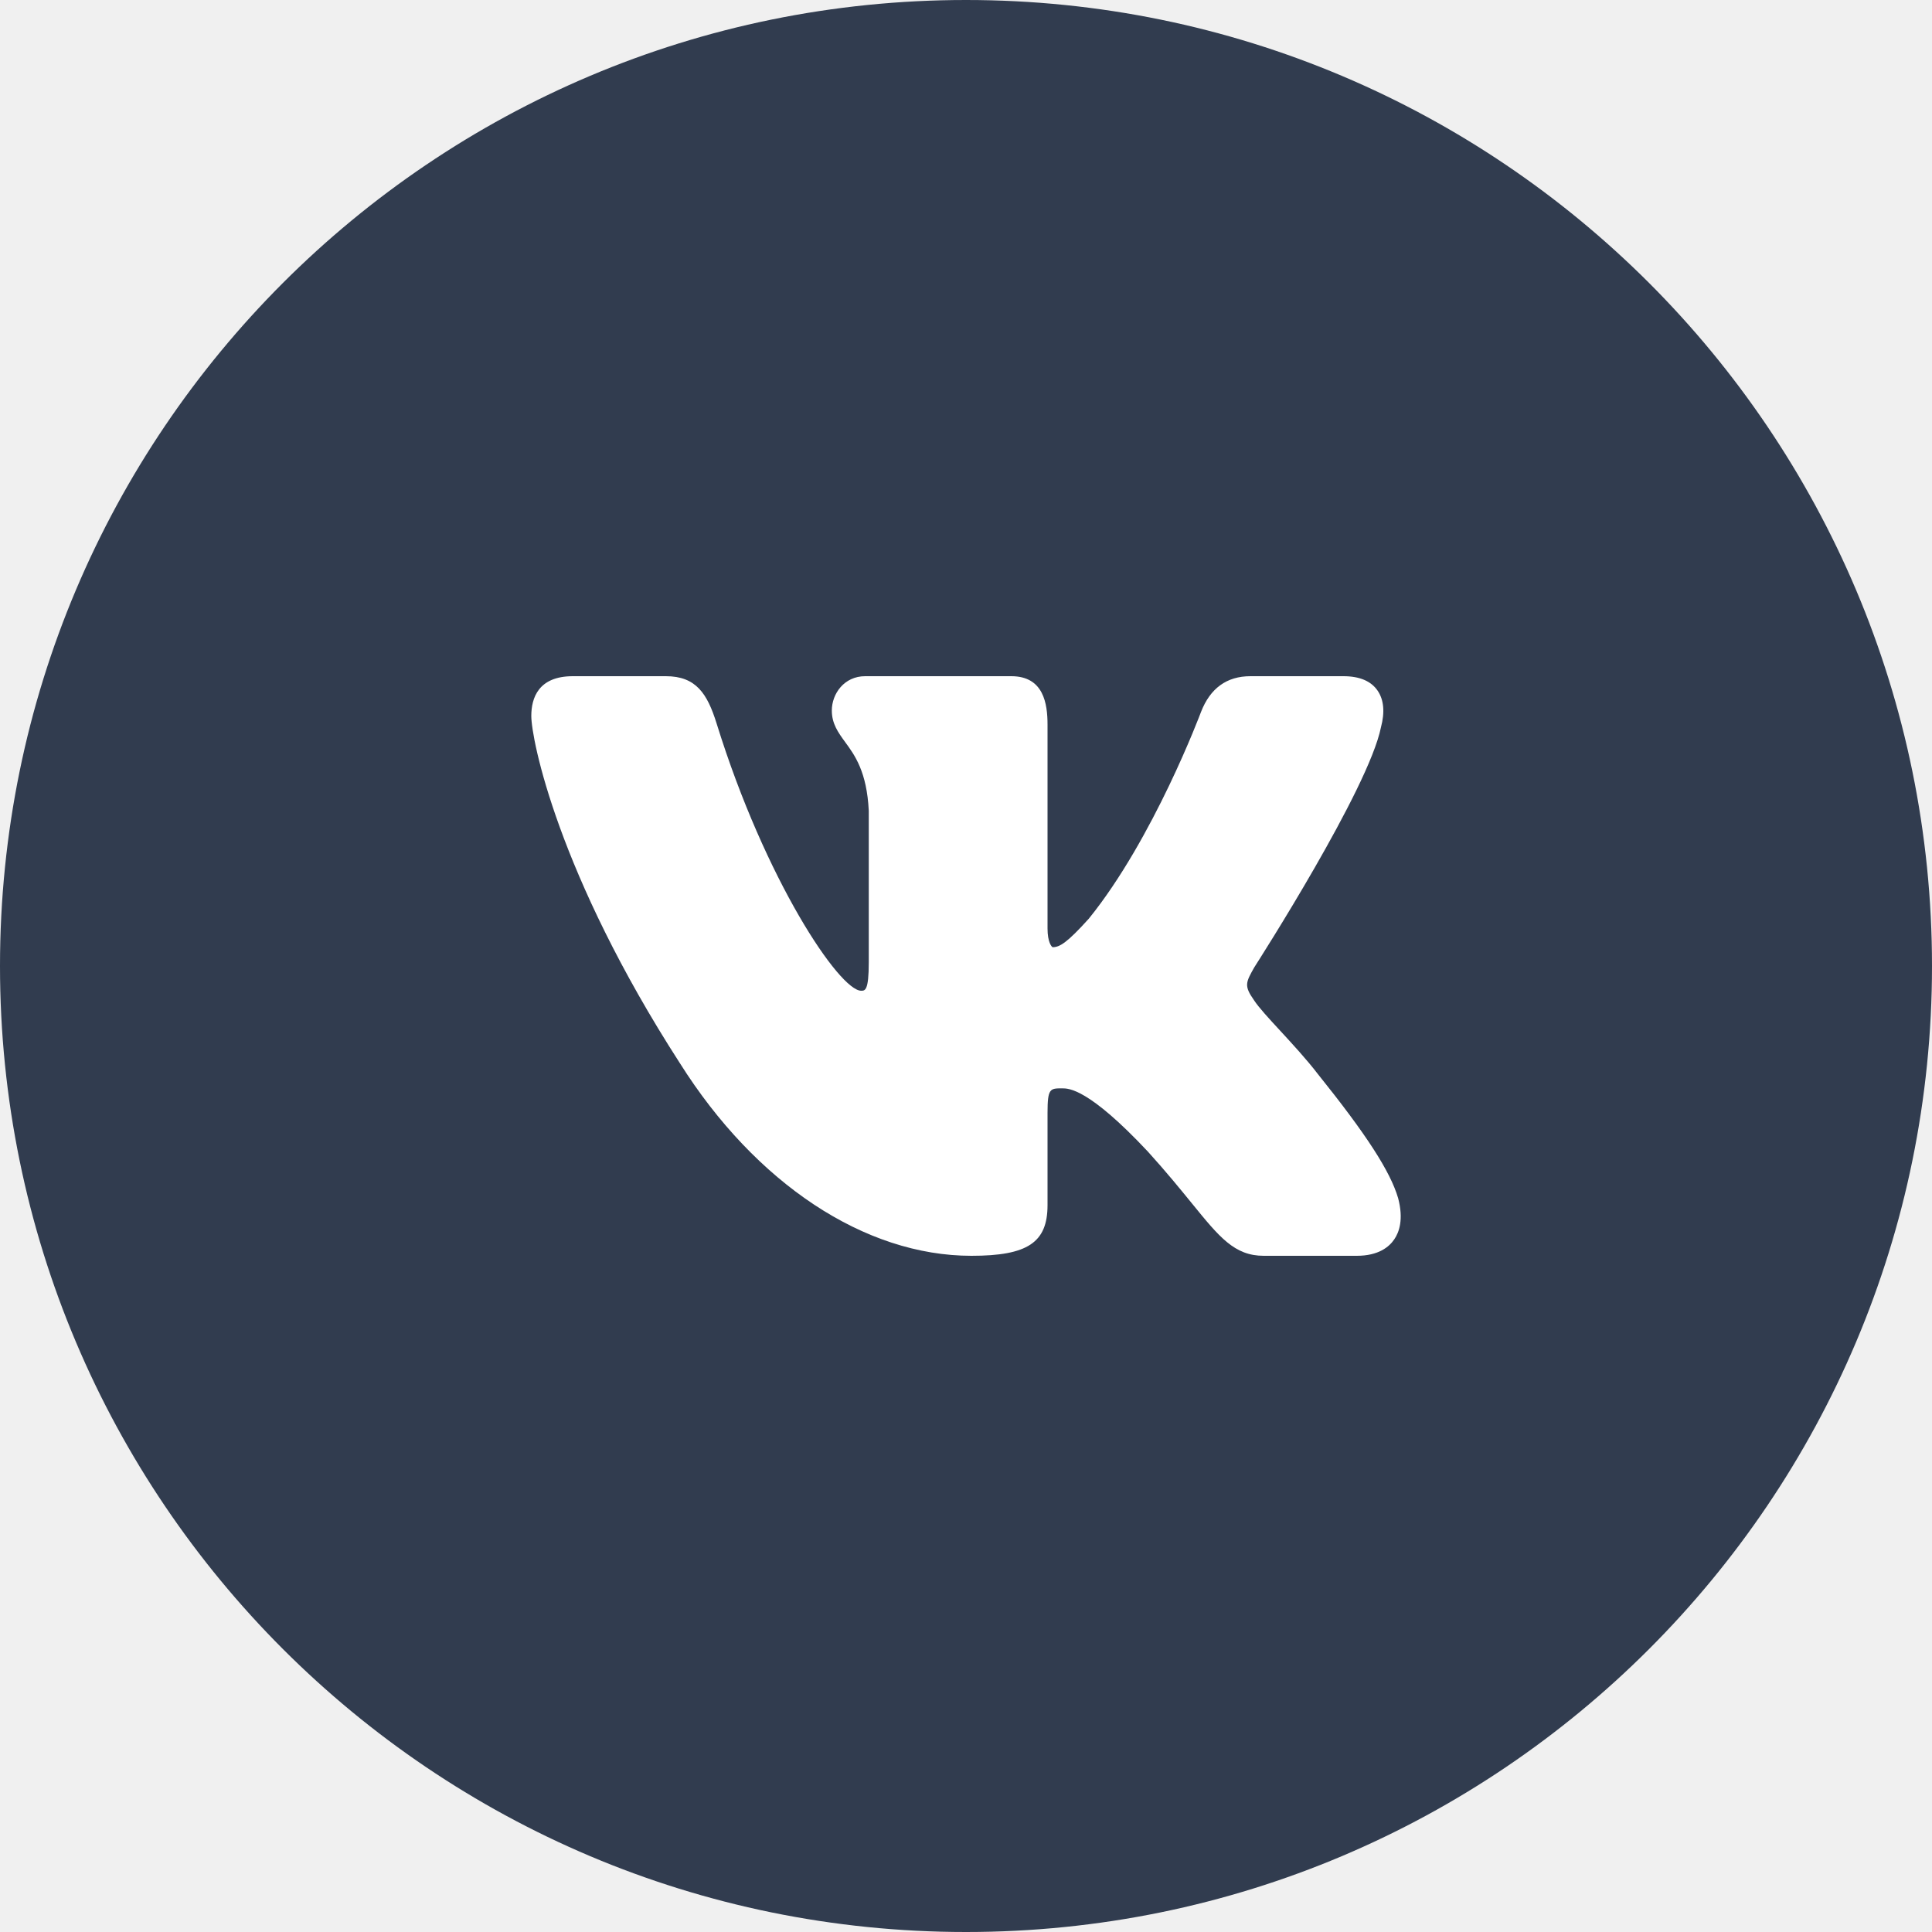
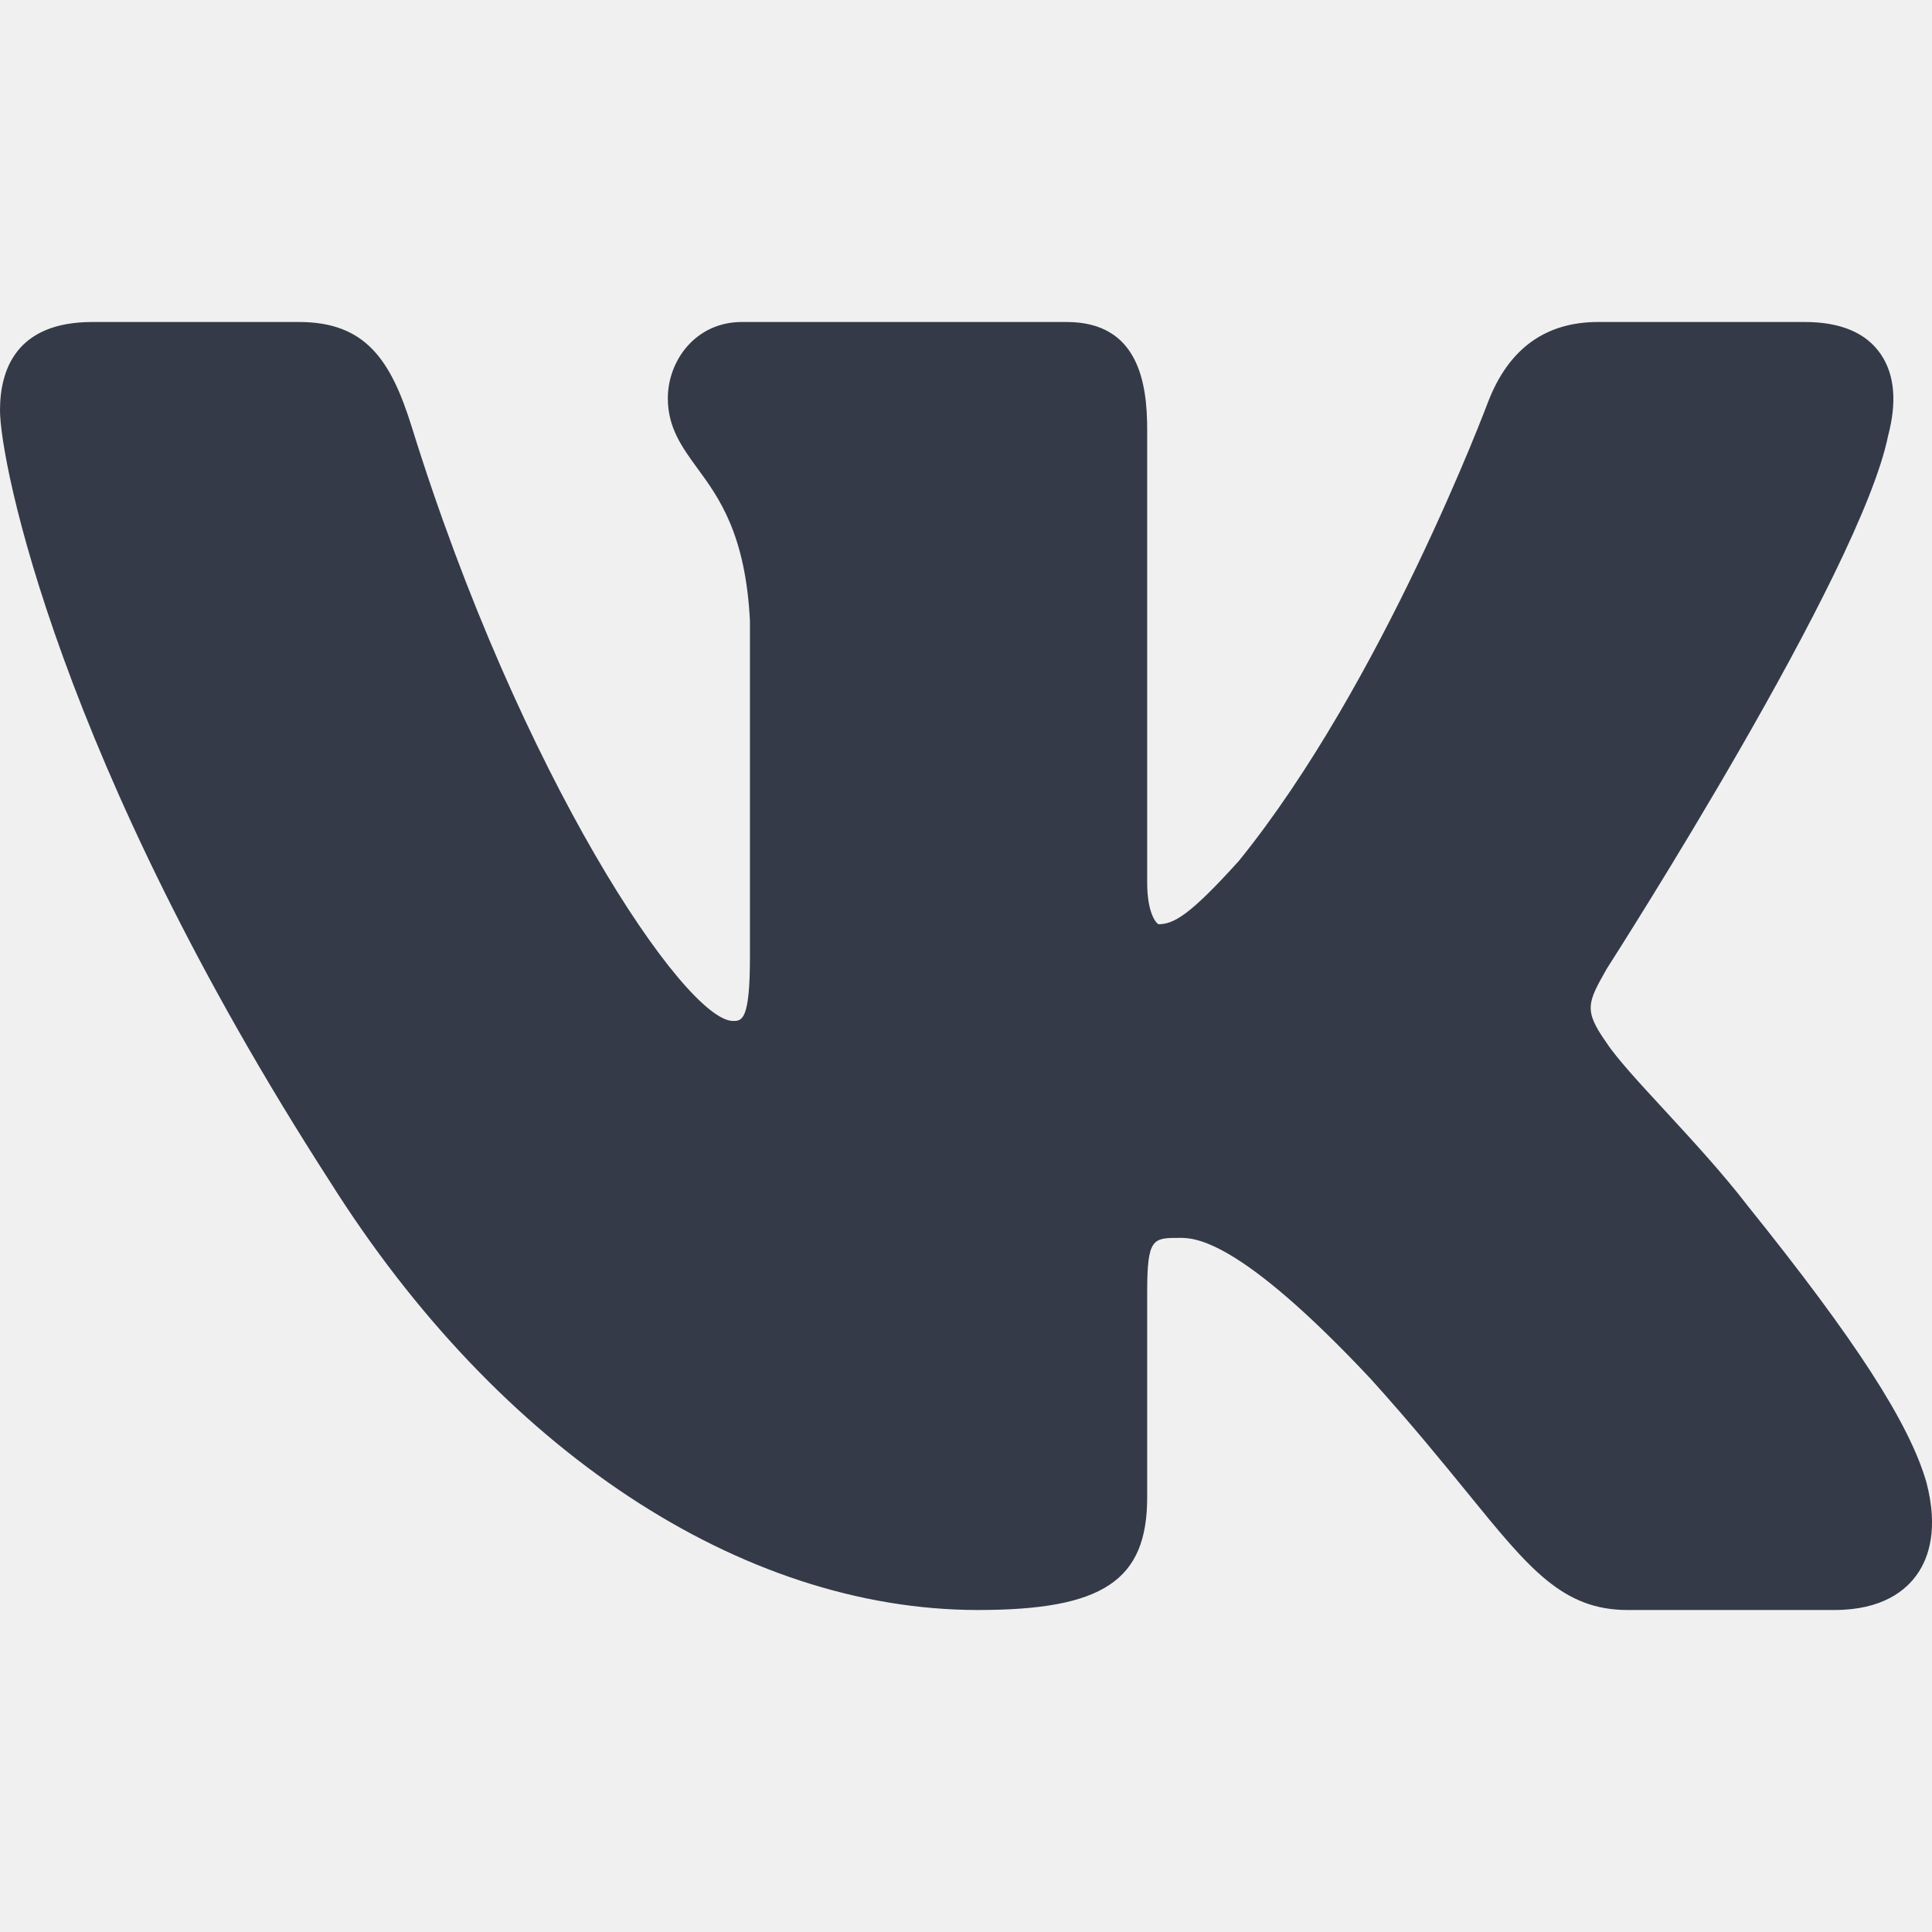
- <svg xmlns="http://www.w3.org/2000/svg" width="40" height="40" viewBox="0 0 40 40" fill="none">
-   <rect width="40" height="40" rx="20" fill="#313C4F" />
-   <path d="M28.09 26H26.164C25.559 26 25.247 25.615 24.679 24.917C24.444 24.629 24.153 24.27 23.767 23.844C22.538 22.533 22.127 22.533 21.991 22.533C21.74 22.533 21.688 22.533 21.688 23.042V24.951C21.688 25.726 21.275 26 20.112 26C17.906 26 15.649 24.508 14.075 22.01C11.548 18.092 11 15.303 11 14.823C11 14.448 11.149 14 11.86 14H13.786C14.409 14 14.643 14.358 14.836 14.977C15.846 18.23 17.382 20.512 17.83 20.512C17.91 20.512 17.987 20.512 17.987 19.921V16.786C17.947 15.977 17.697 15.635 17.496 15.361C17.355 15.167 17.222 14.985 17.222 14.711C17.222 14.361 17.48 14 17.912 14H20.938C21.61 14 21.688 14.573 21.688 15.004V19.222C21.688 19.511 21.773 19.603 21.794 19.611C21.939 19.61 22.09 19.522 22.543 19.02C23.883 17.364 24.856 14.766 24.866 14.739C25.057 14.248 25.4 14 25.889 14H27.814C28.151 14 28.389 14.102 28.524 14.302C28.652 14.492 28.674 14.746 28.591 15.059C28.332 16.337 26.065 19.876 25.969 20.027C25.791 20.342 25.753 20.41 25.964 20.71C26.059 20.857 26.277 21.093 26.507 21.342C26.762 21.619 27.051 21.932 27.285 22.237C28.288 23.485 28.786 24.255 28.947 24.807C29.063 25.245 28.968 25.512 28.867 25.659C28.762 25.815 28.541 26 28.09 26Z" fill="white" />
+ <svg xmlns="http://www.w3.org/2000/svg" width="18" height="18" viewBox="0 0 18 18" fill="none">
+   <path d="M17.09 15H15.164C14.559 15 14.247 14.615 13.679 13.917C13.444 13.629 13.153 13.27 12.768 12.844C11.538 11.533 11.127 11.533 10.991 11.533C10.74 11.533 10.688 11.533 10.688 12.042V13.951C10.688 14.726 10.275 15 9.112 15C6.906 15 4.649 13.508 3.075 11.01C0.548 7.092 0 4.303 0 3.823C0 3.448 0.149 3 0.86 3H2.786C3.409 3 3.643 3.358 3.836 3.977C4.846 7.229 6.382 9.512 6.83 9.512C6.91 9.512 6.987 9.512 6.987 8.921V5.786C6.947 4.977 6.697 4.635 6.496 4.361C6.355 4.167 6.222 3.985 6.222 3.711C6.222 3.361 6.48 3 6.912 3H9.938C10.61 3 10.688 3.573 10.688 4.004V8.222C10.688 8.511 10.773 8.603 10.794 8.611C10.938 8.61 11.09 8.522 11.543 8.02C12.883 6.364 13.856 3.766 13.866 3.74C14.057 3.248 14.4 3 14.889 3H16.814C17.151 3 17.389 3.102 17.524 3.302C17.652 3.492 17.674 3.746 17.591 4.06C17.332 5.337 15.065 8.876 14.969 9.027C14.791 9.342 14.753 9.41 14.964 9.71C15.059 9.857 15.277 10.093 15.507 10.342C15.762 10.619 16.051 10.932 16.285 11.237C17.288 12.485 17.786 13.255 17.947 13.807C18.063 14.245 17.968 14.512 17.867 14.659C17.762 14.815 17.541 15 17.09 15Z" fill="#343A48" />
</svg>
